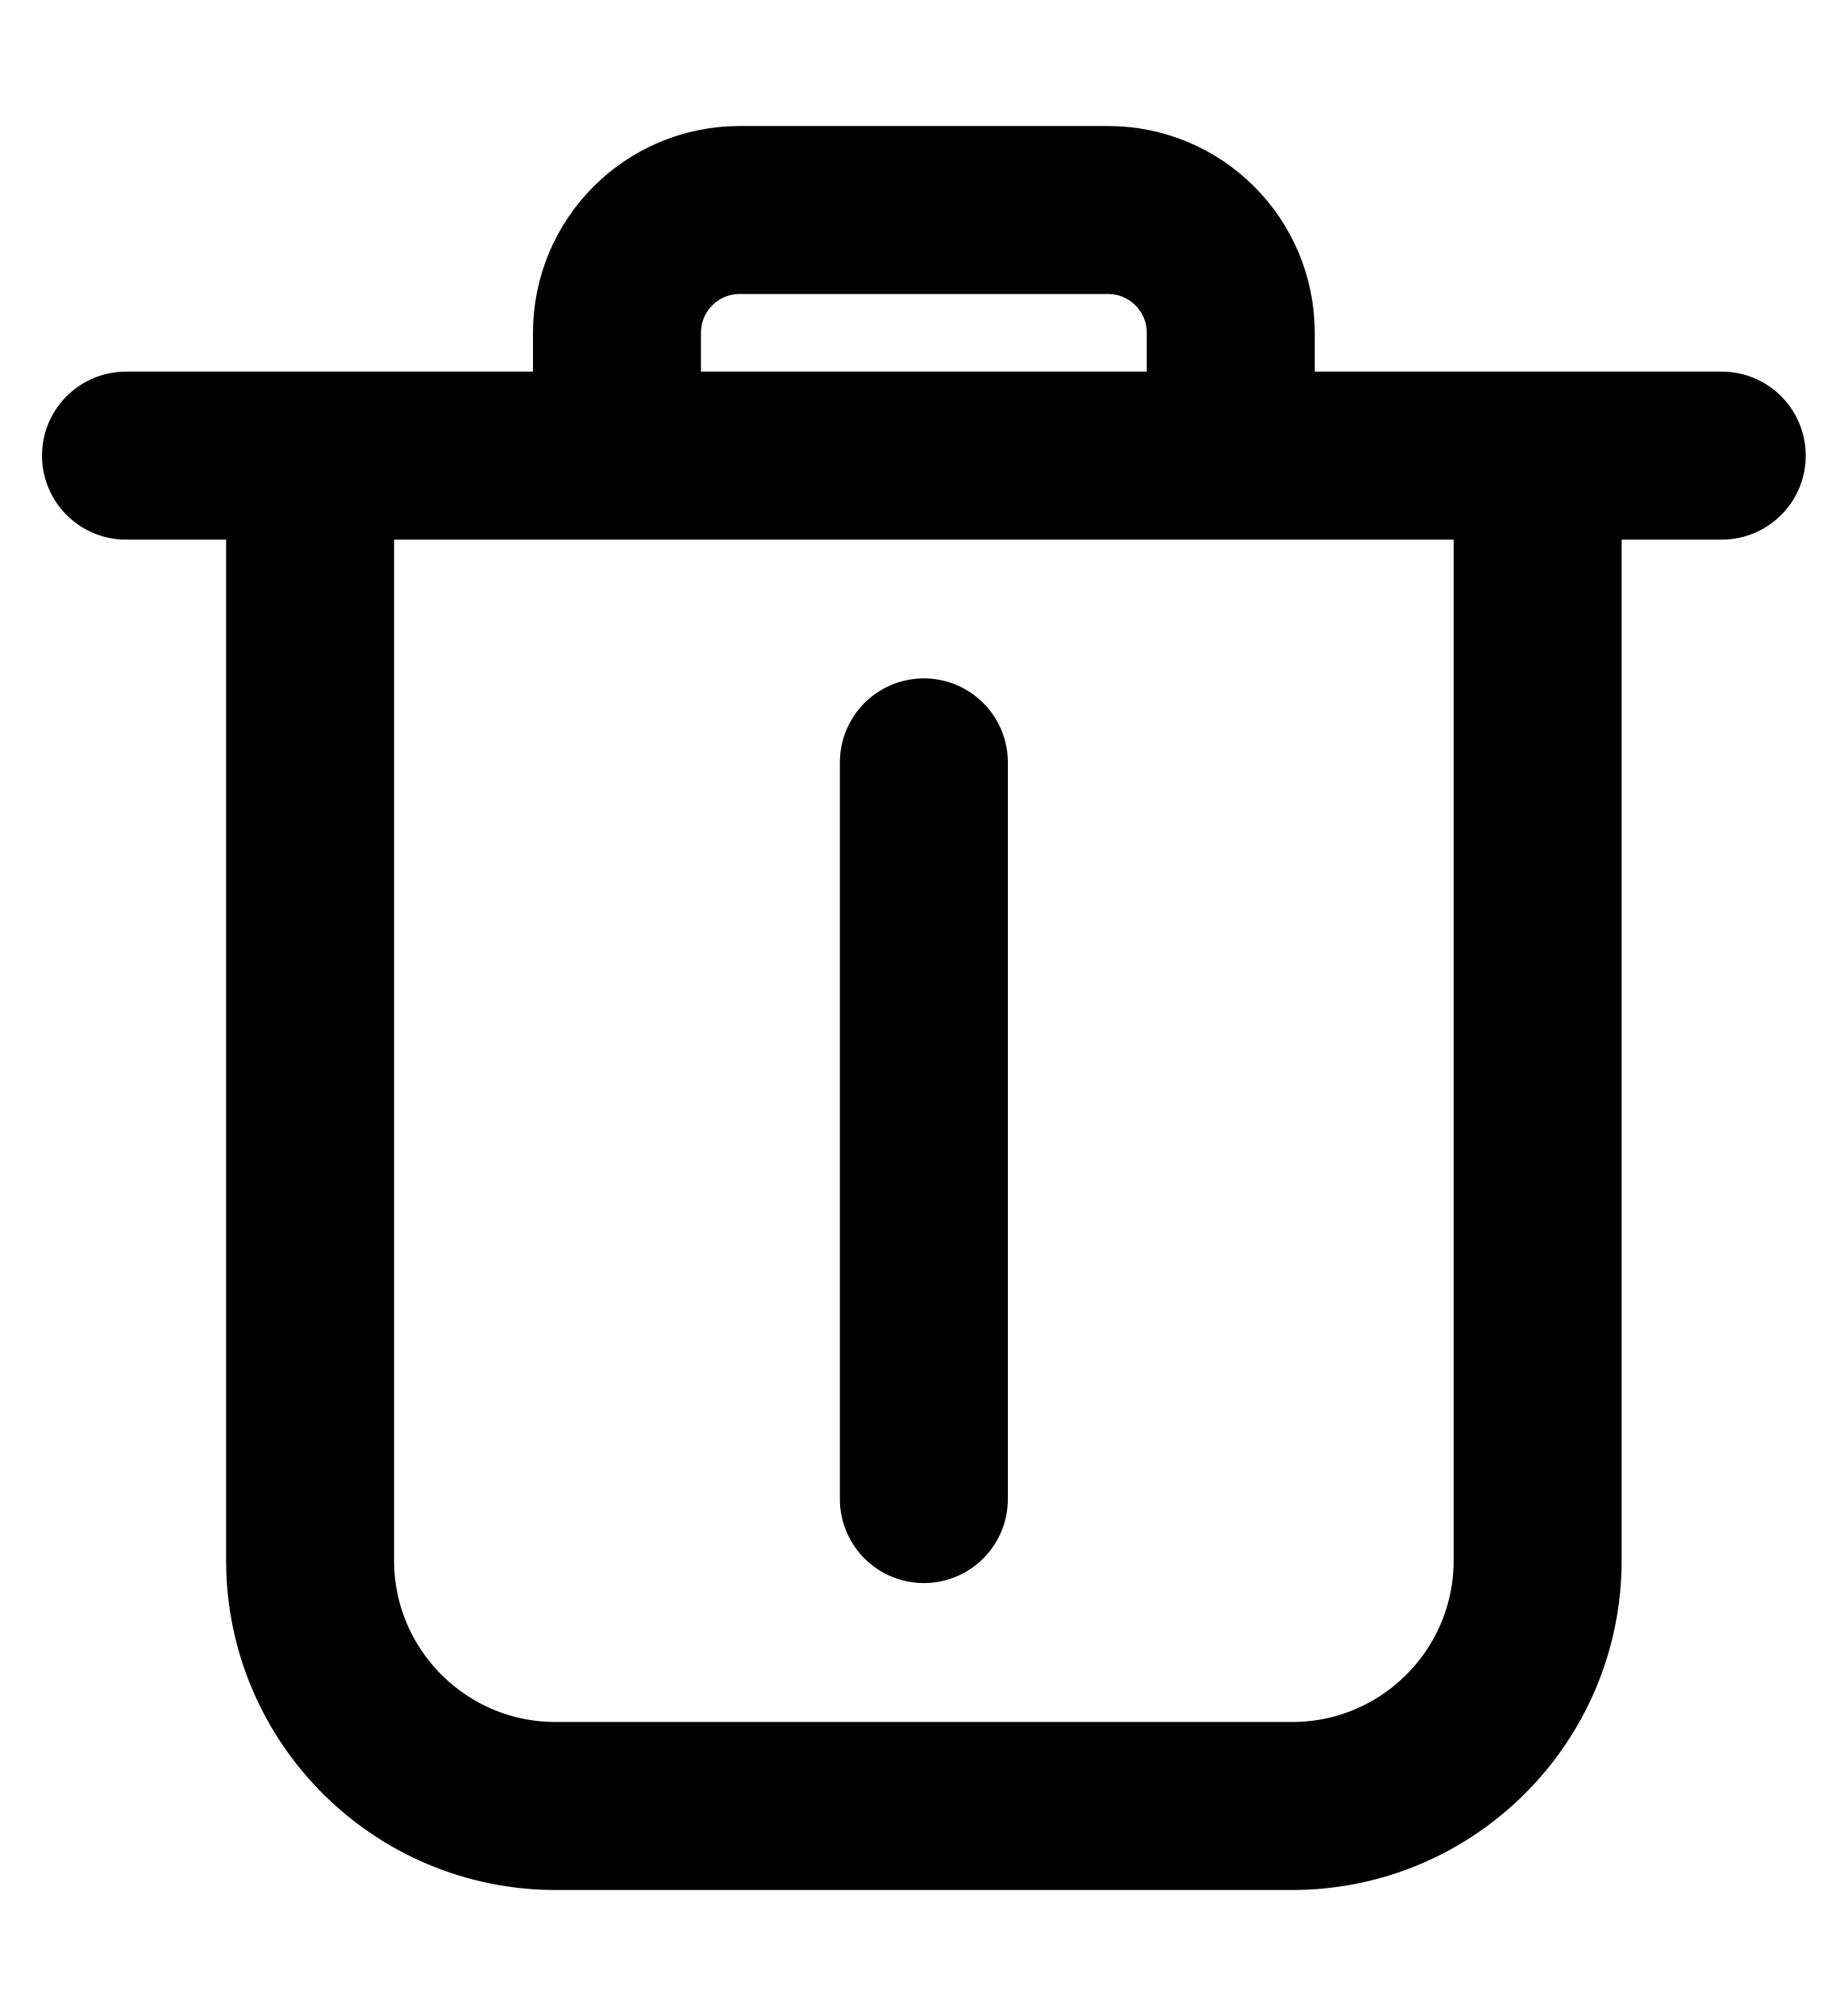
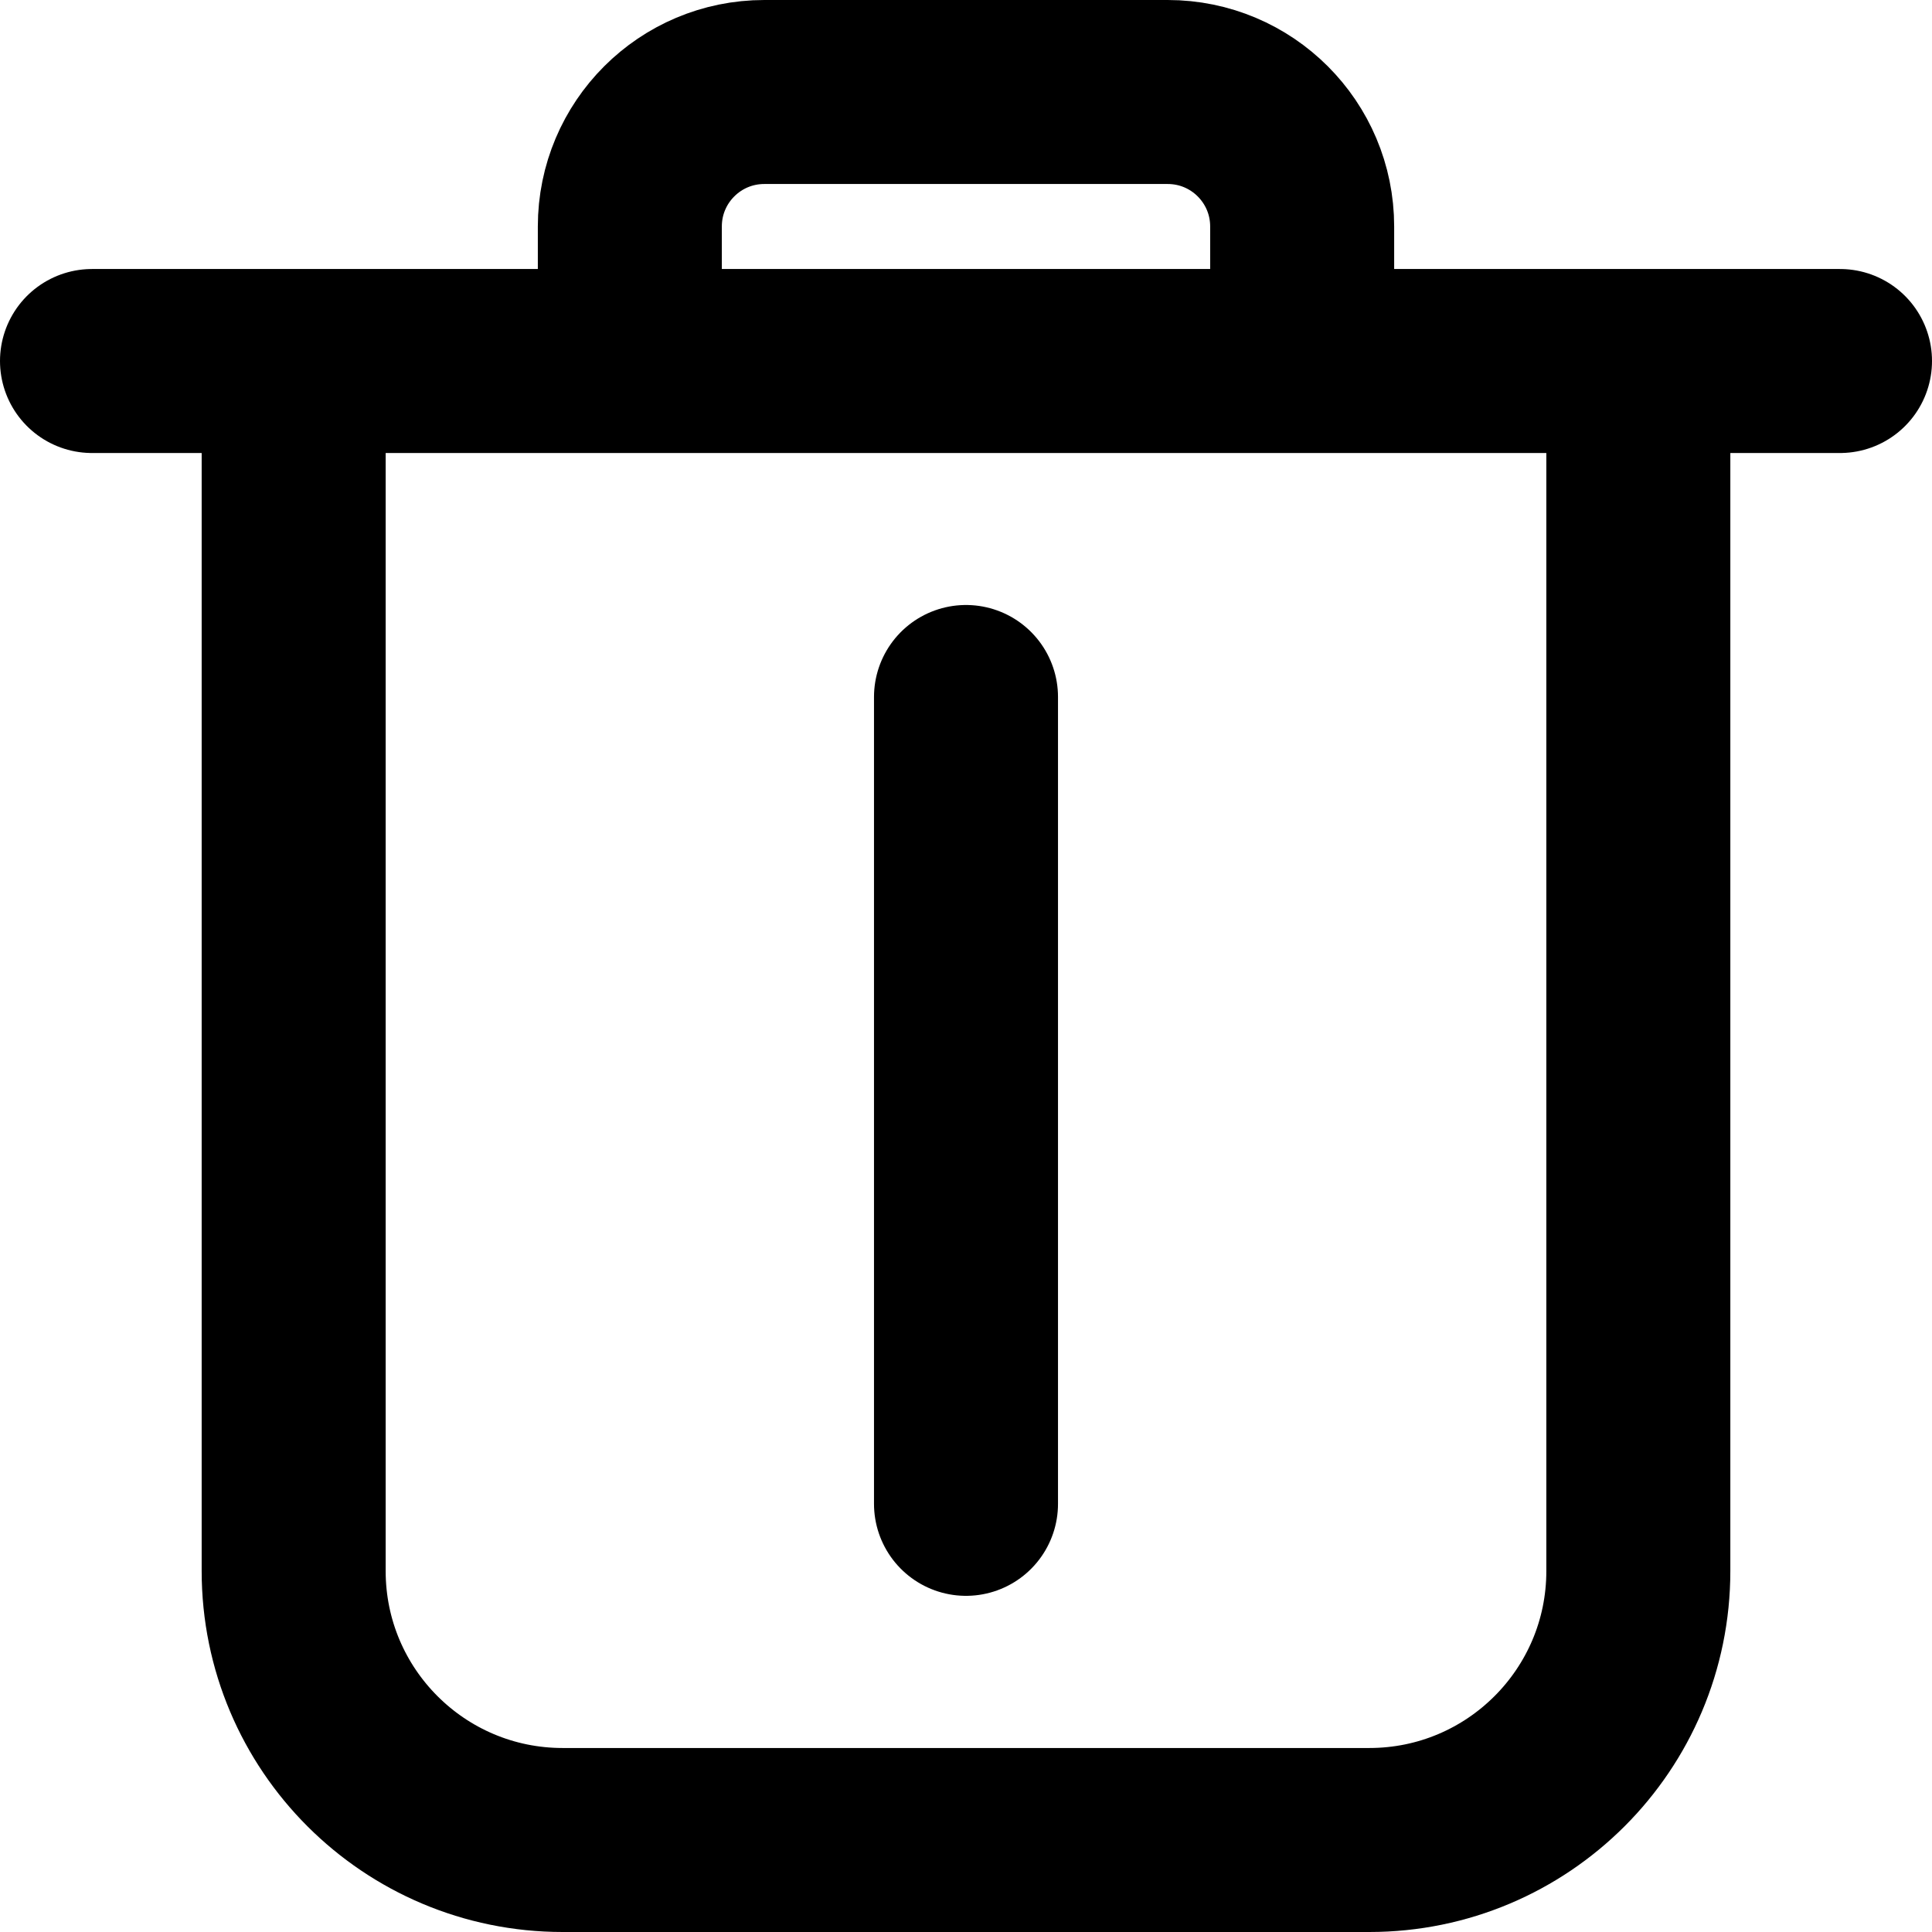
- <svg xmlns="http://www.w3.org/2000/svg" width="11" height="12" viewBox="0 0 11 12" fill="none">
-   <path d="M5.5 8.923L5.5 4.538M0.75 2.712H1.846M10.25 2.712H9.154M7.327 2.712H3.673M7.327 2.712V1.981C7.327 1.577 7 1.25 6.596 1.25H4.404C4 1.25 3.673 1.577 3.673 1.981V2.712M7.327 2.712H9.154M3.673 2.712H1.846M9.154 2.712V9.288C9.154 10.096 8.499 10.75 7.692 10.75H3.308C2.501 10.75 1.846 10.096 1.846 9.288V2.712" stroke="black" stroke-linecap="round" stroke-linejoin="round" />
+ <svg xmlns="http://www.w3.org/2000/svg" width="10.5" height="10.5" viewBox="0 0 10.5 10.5" fill="none" version="1.1" id="svg134">
+   <defs id="defs138" />
+   <path d="M 5.25,8.173 V 3.788 M 0.5,1.962 h 1.096 m 8.404,0 H 8.904 m -1.827,0 H 3.423 m 3.654,0 V 1.231 C 7.077,0.827 6.75,0.5 6.346,0.5 h -2.192 c -0.404,0 -0.731,0.327 -0.731,0.731 v 0.731 m 3.654,0 h 1.827 m -5.481,0 H 1.596 m 7.308,0 V 8.538 C 8.904,9.346 8.249,10 7.442,10 H 3.058 C 2.251,10 1.596,9.346 1.596,8.538 V 1.962" stroke="#000000" stroke-linecap="round" stroke-linejoin="round" id="path132" />
</svg>
